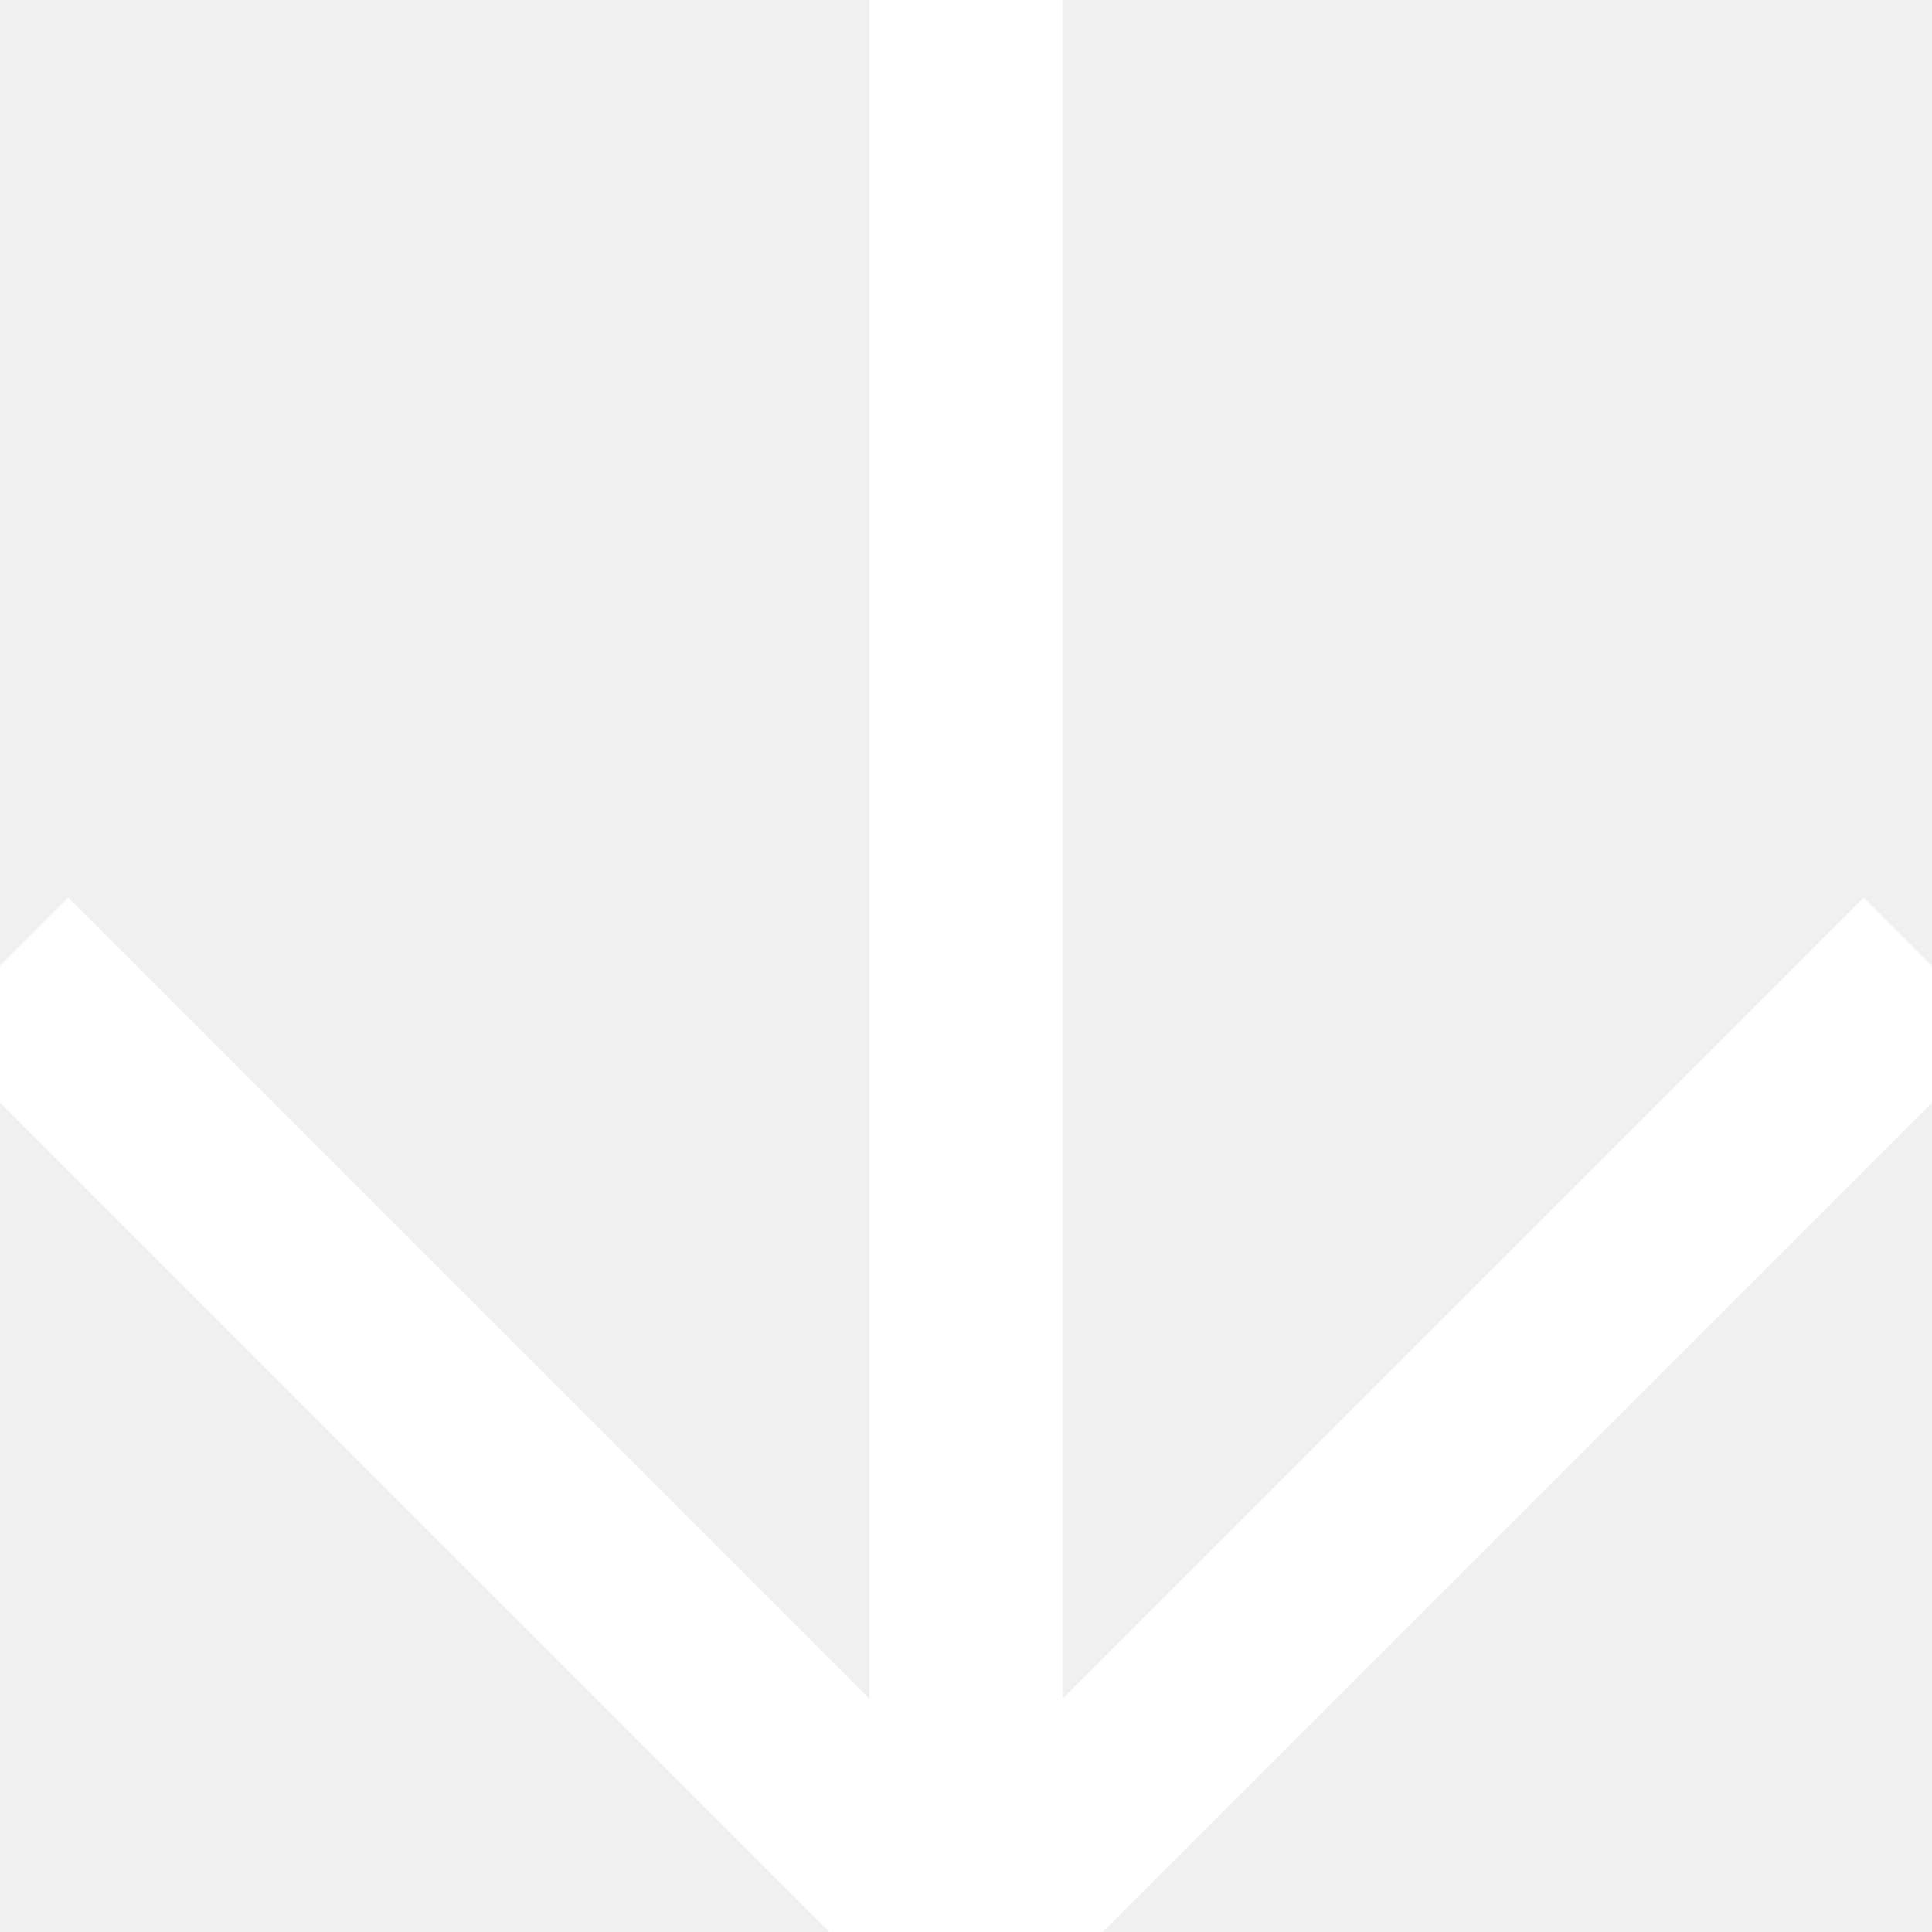
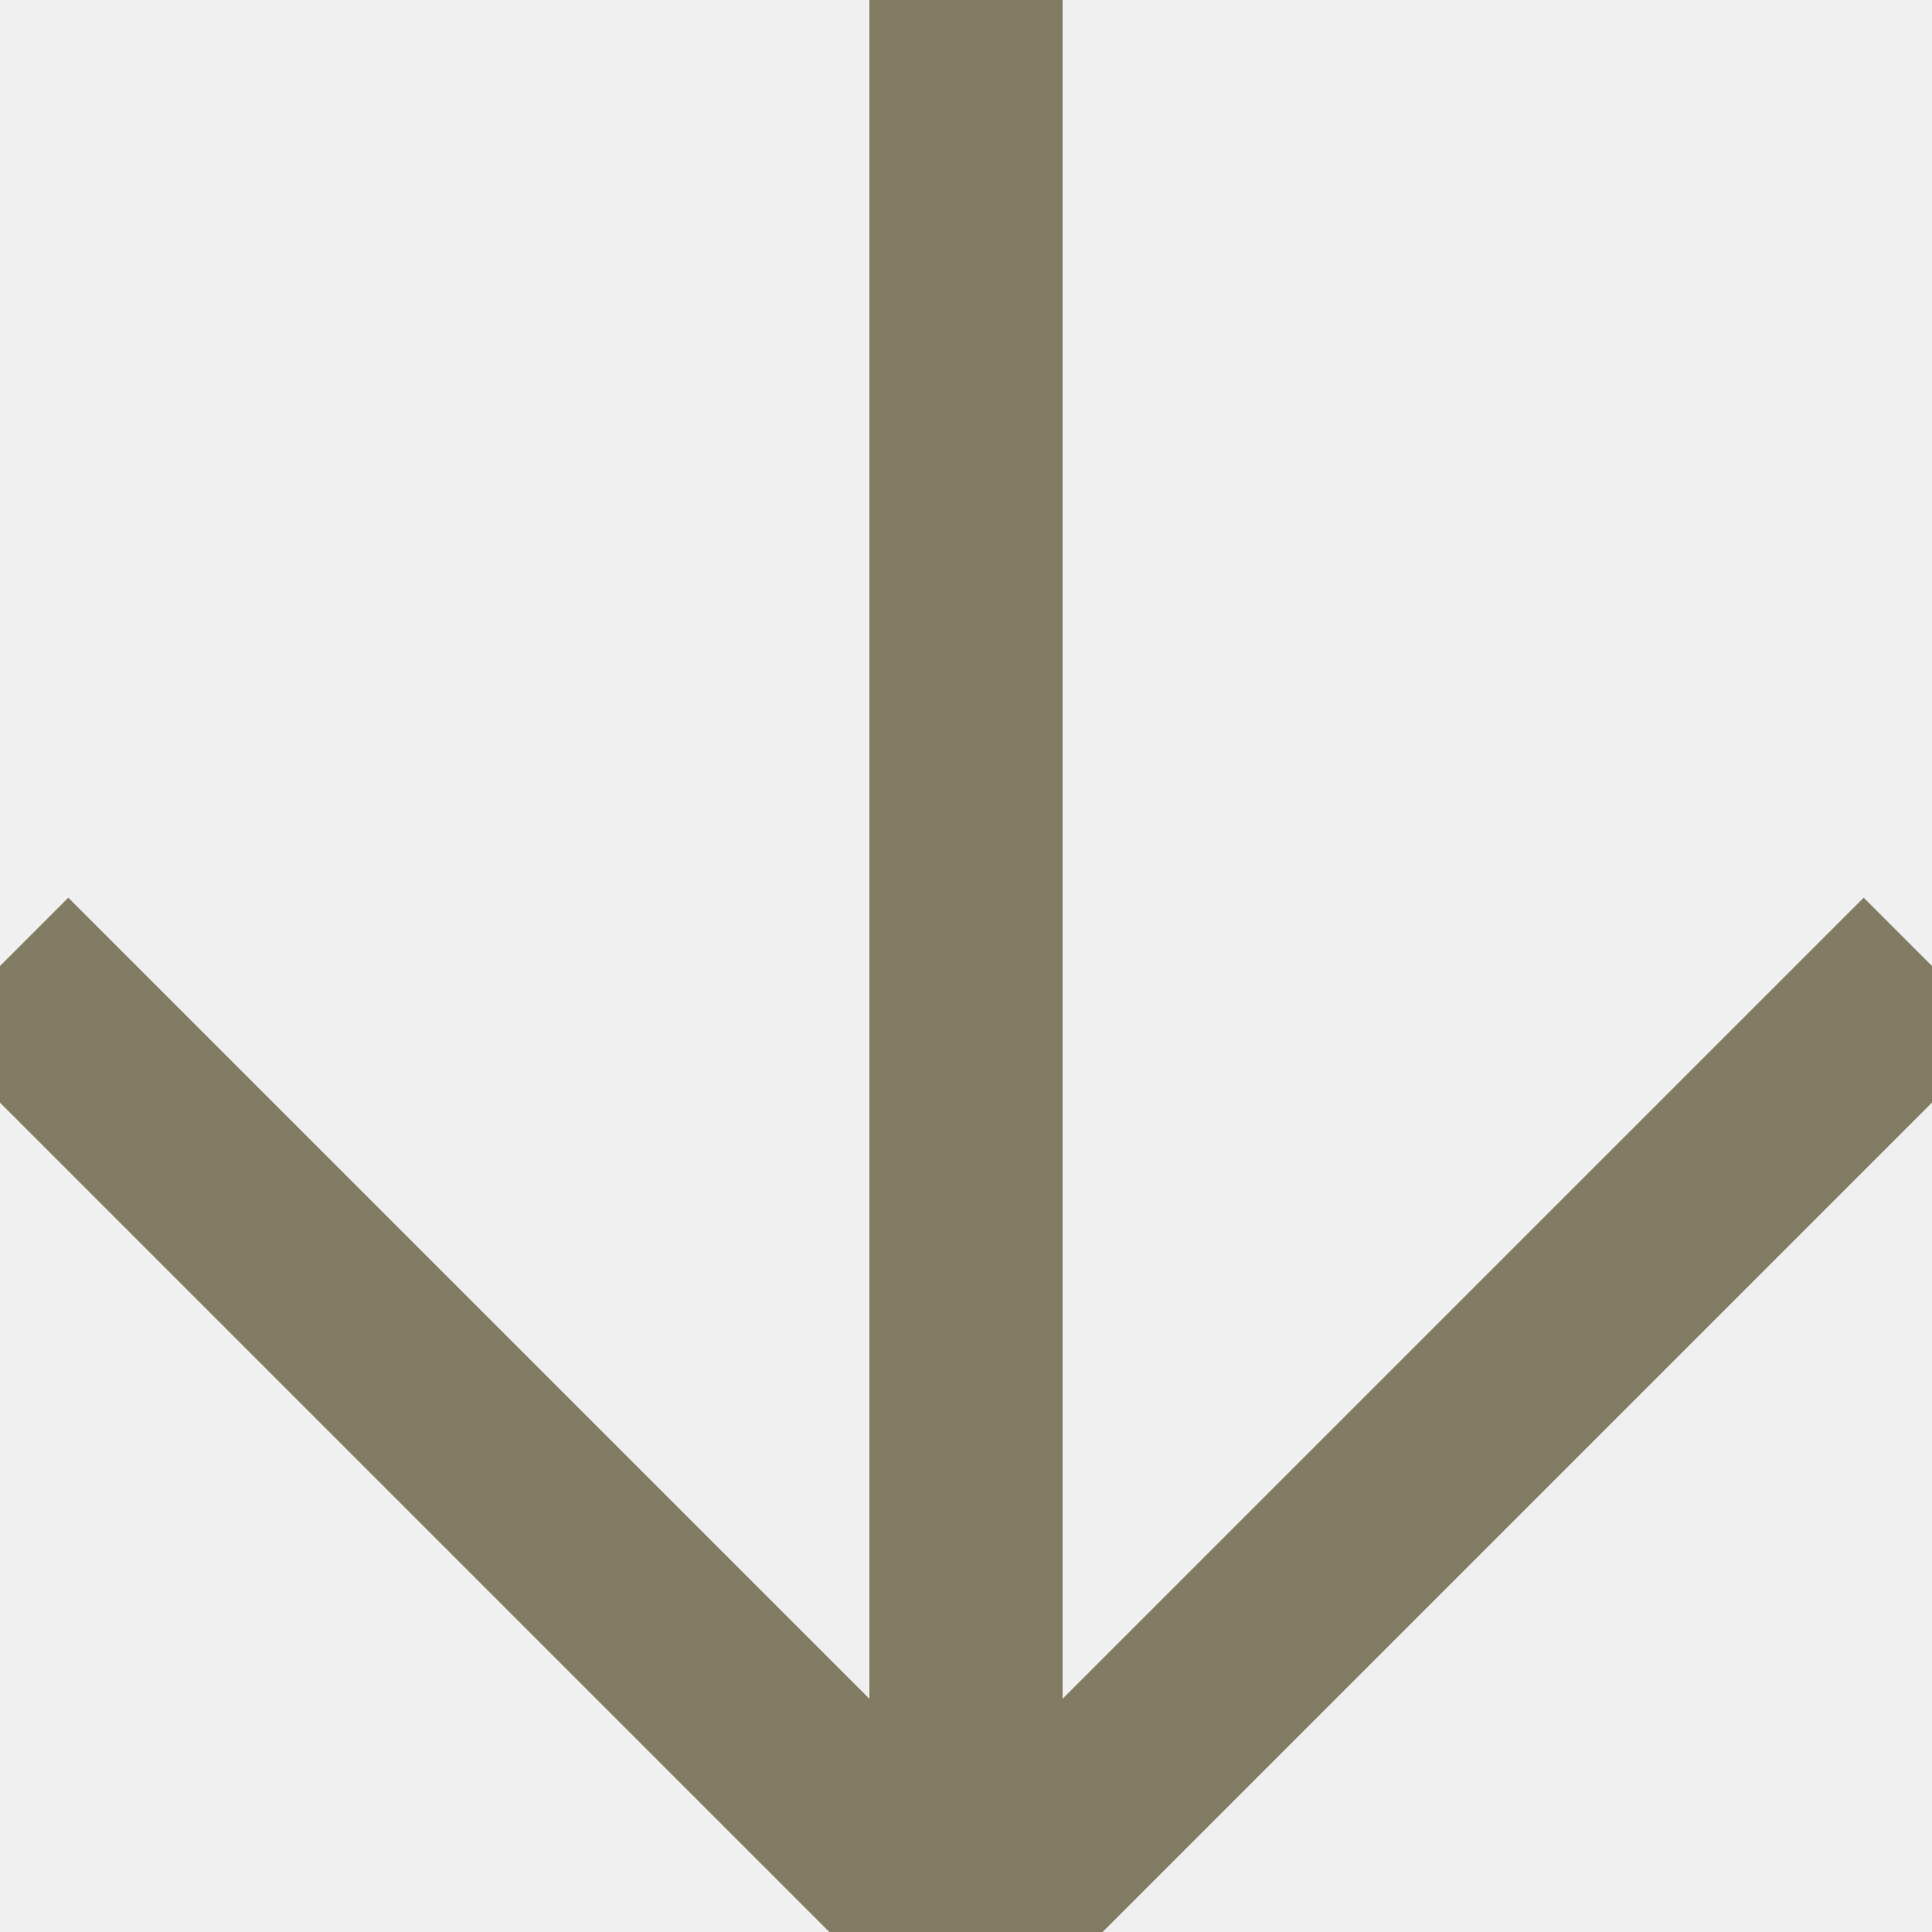
<svg xmlns="http://www.w3.org/2000/svg" width="30px" height="30px" viewBox="0 0 30 30" zoomAndPan="disable" preserveAspectRatio="none">
-   <style type="text/css"> line { stroke: #ffffff; stroke-width: 3; } </style>
+   <style type="text/css"> line { stroke: #807b62; stroke-width: 3; } </style>
  <line x1="0" y1="15" x2="15" y2="30" />
  <line x1="30" y1="15" x2="15" y2="30" />
  <line x1="15" y1="30" x2="15" y2="0" />
</svg>
